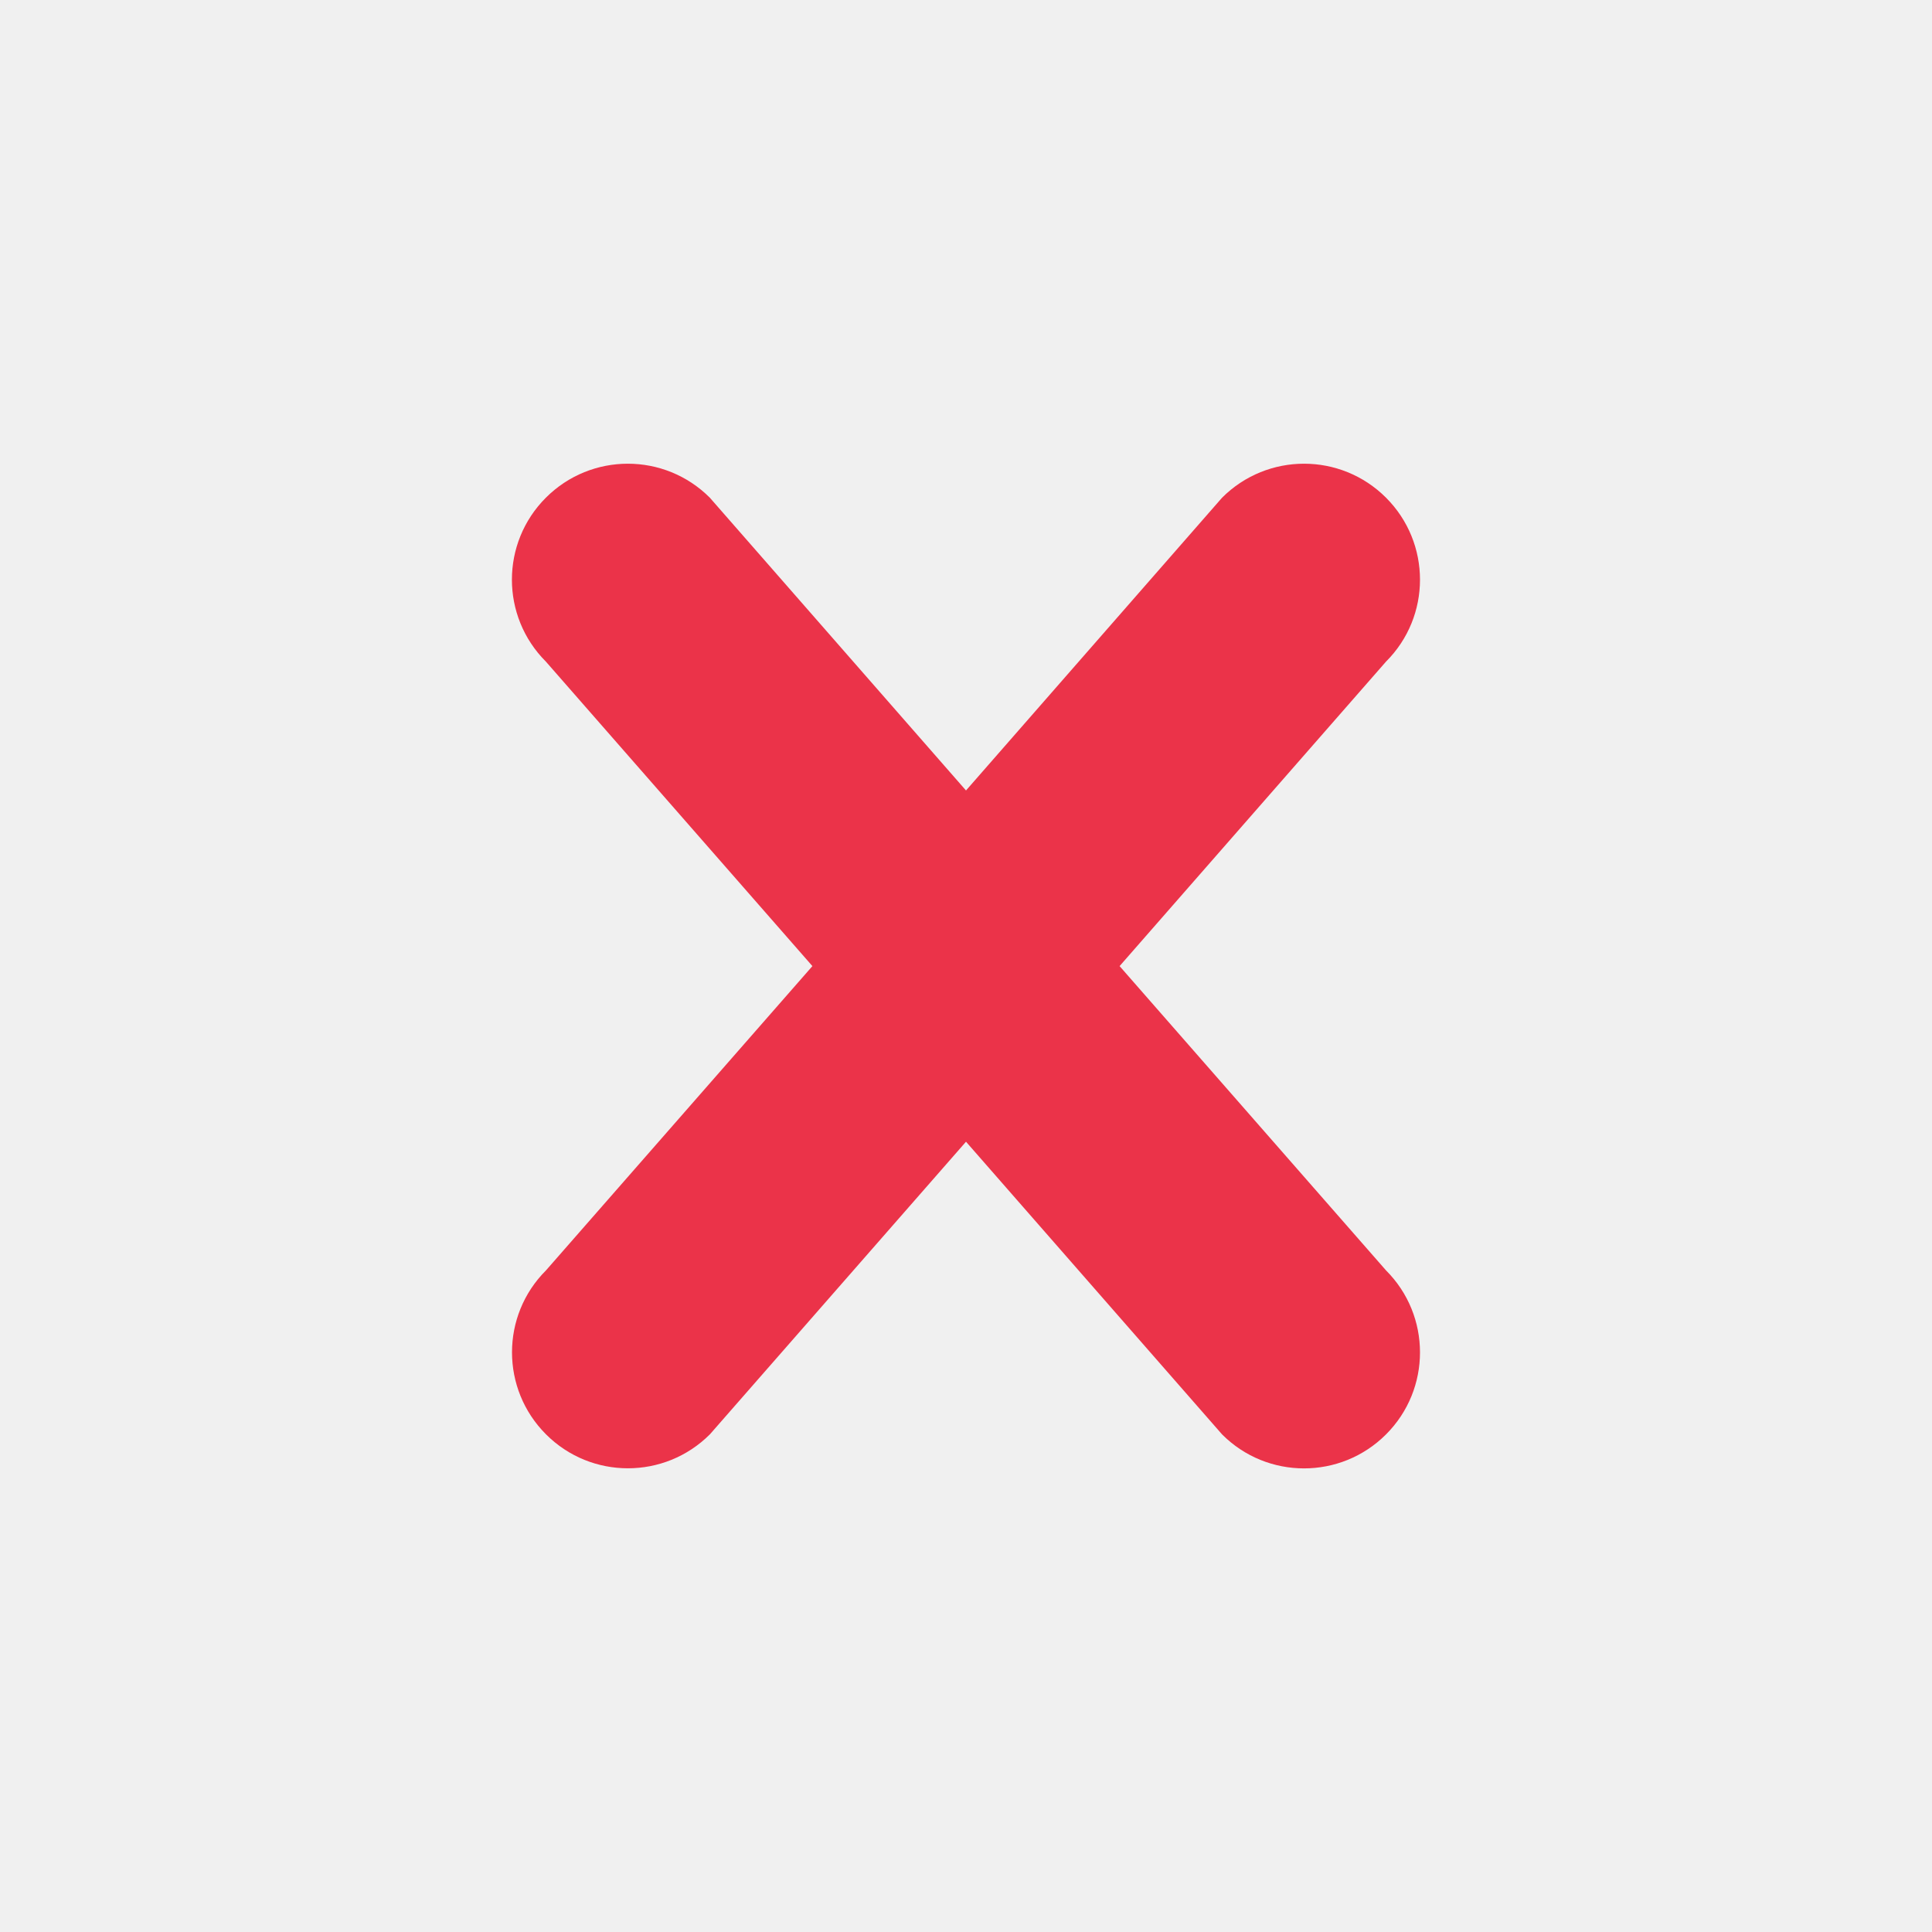
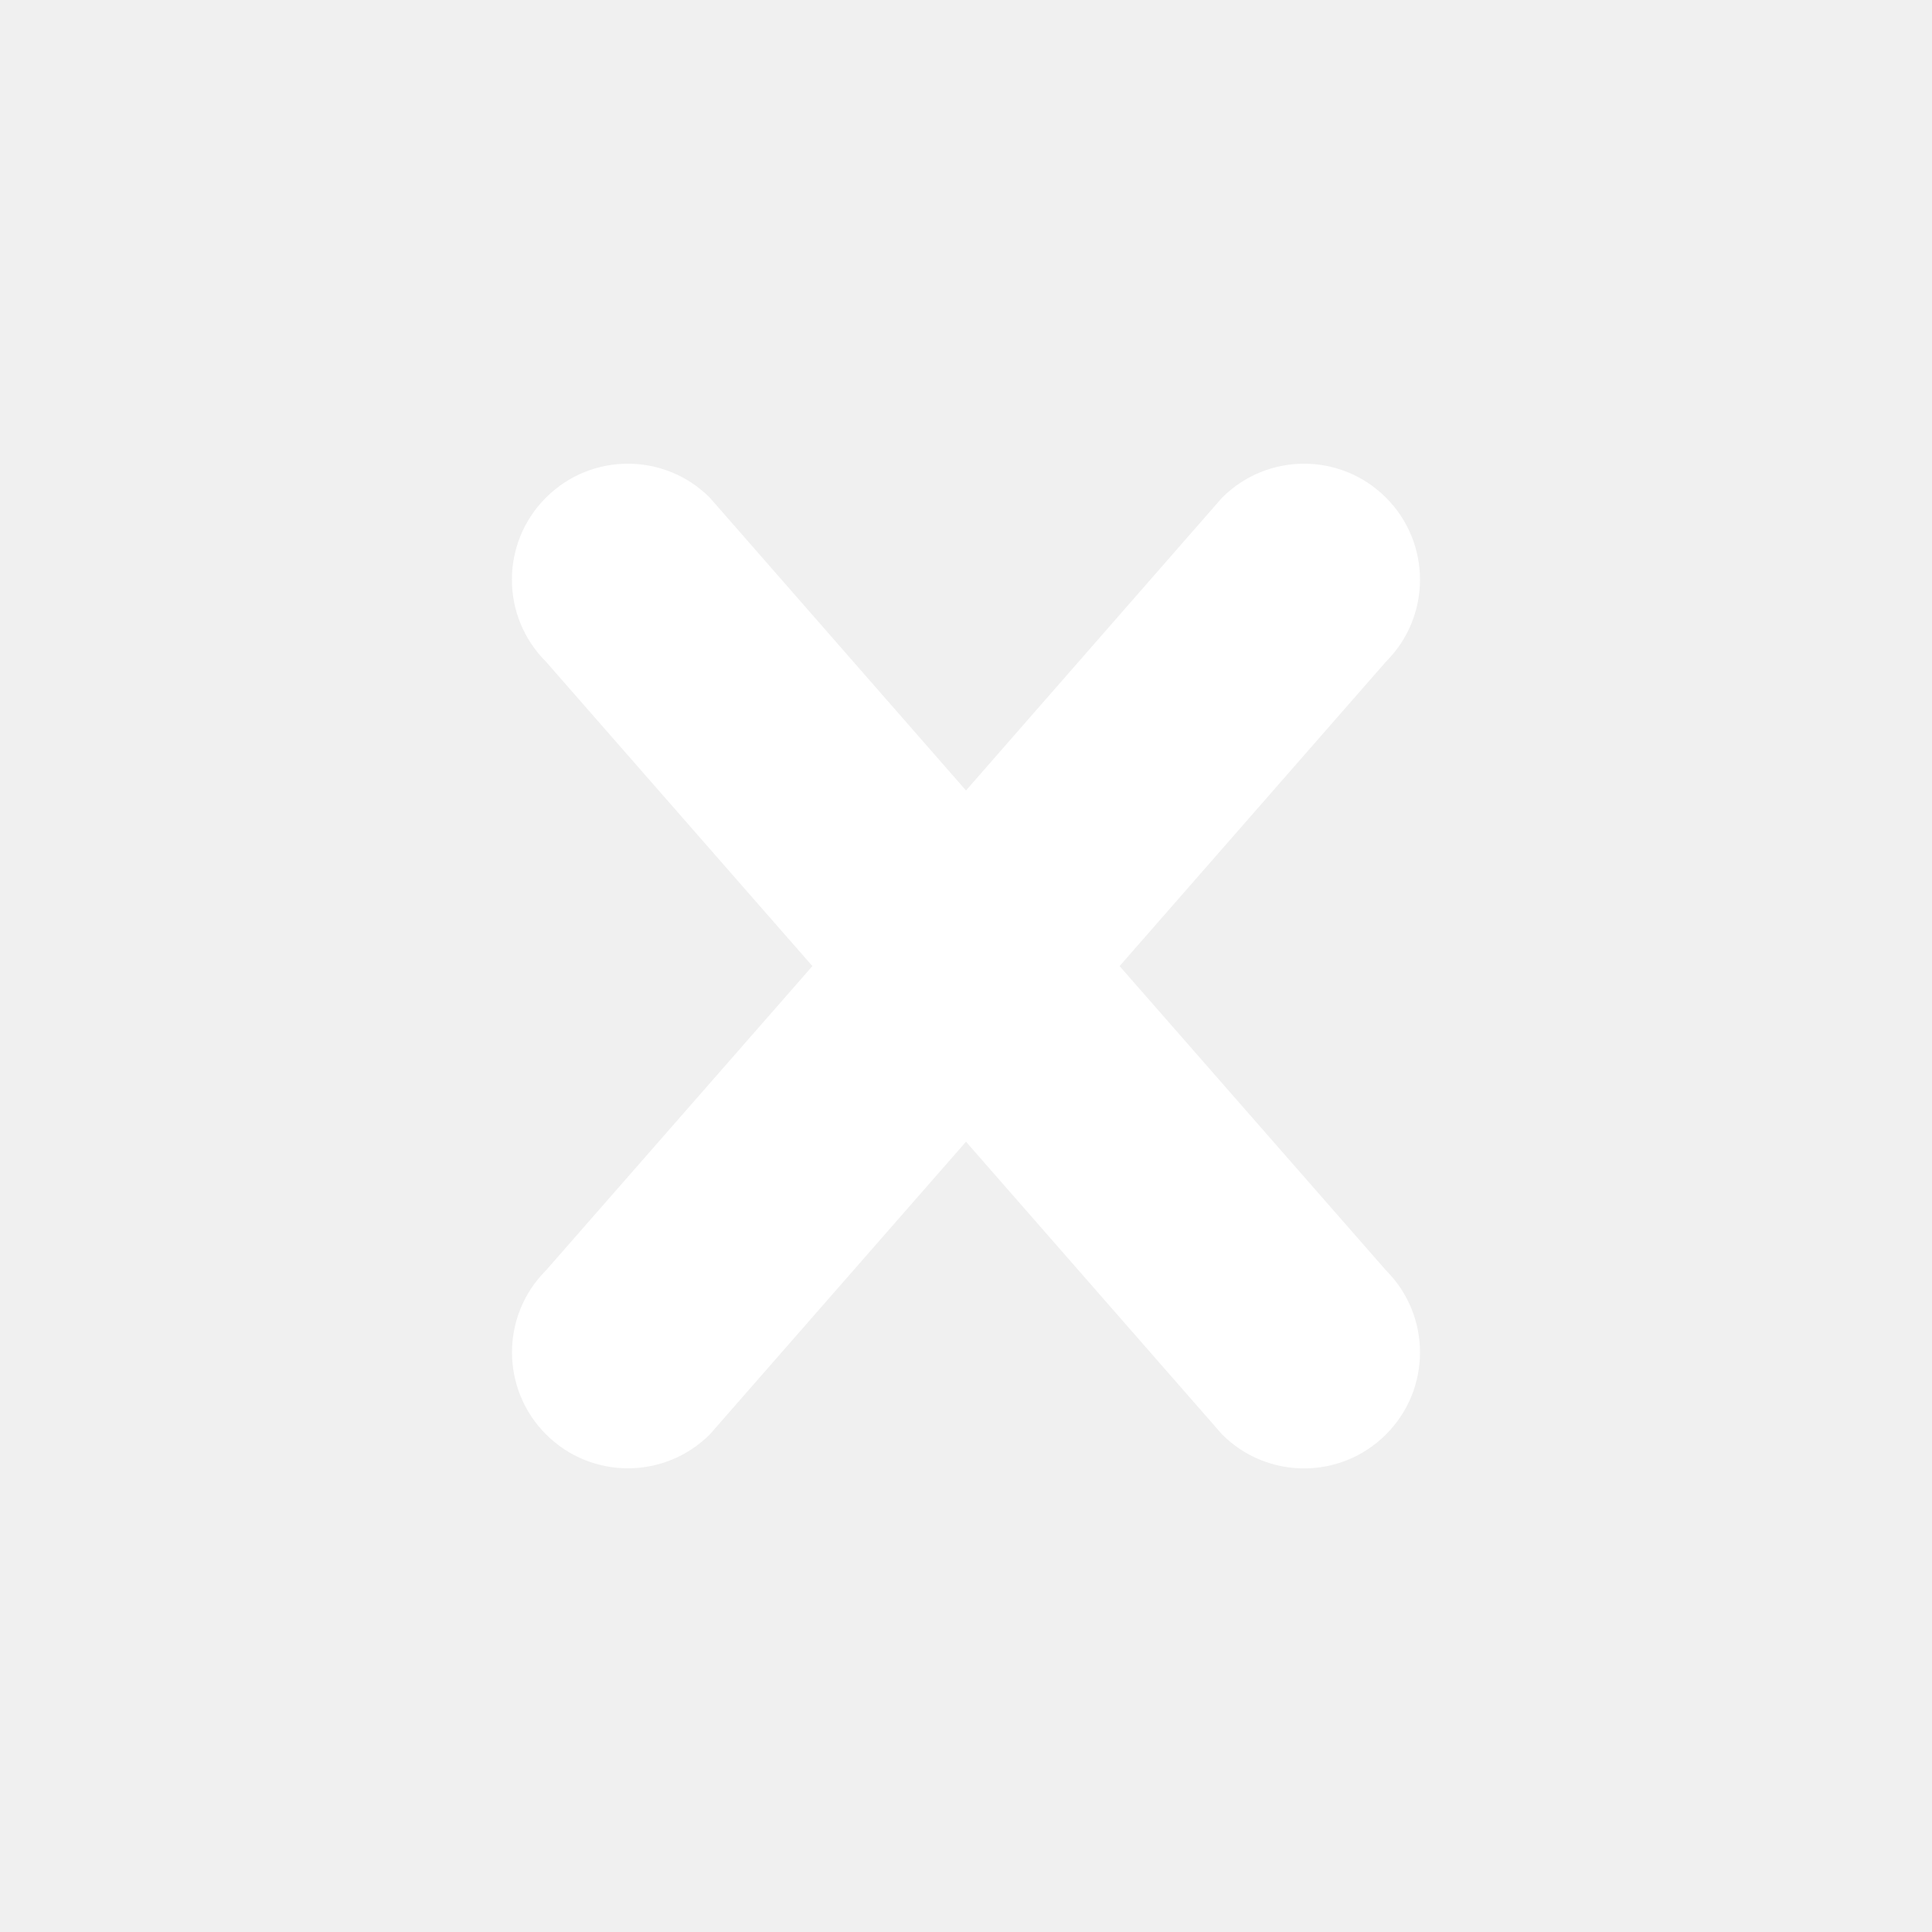
<svg xmlns="http://www.w3.org/2000/svg" version="1.1" id="Cross" x="0px" y="0px" viewBox="0 0 20 20" enable-background="new 0 0 20 20" xml:space="preserve">
-   <path fill="#EB3349" d="M14.348,14.849c-0.469,0.469-1.229,0.469-1.697,0L10,11.819l-2.651,3.029c-0.469,0.469-1.229,0.469-1.697,0  c-0.469-0.469-0.469-1.229,0-1.697l2.758-3.15L5.651,6.849c-0.469-0.469-0.469-1.228,0-1.697c0.469-0.469,1.228-0.469,1.697,0  L10,8.183l2.651-3.031c0.469-0.469,1.228-0.469,1.697,0c0.469,0.469,0.469,1.229,0,1.697l-2.758,3.152l2.758,3.15  C14.817,13.62,14.817,14.38,14.348,14.849z" />
+   <path fill="#FFF" d="M14.348,14.849c-0.469,0.469-1.229,0.469-1.697,0L10,11.819l-2.651,3.029c-0.469,0.469-1.229,0.469-1.697,0  c-0.469-0.469-0.469-1.229,0-1.697l2.758-3.15L5.651,6.849c-0.469-0.469-0.469-1.228,0-1.697c0.469-0.469,1.228-0.469,1.697,0  L10,8.183l2.651-3.031c0.469-0.469,1.228-0.469,1.697,0c0.469,0.469,0.469,1.229,0,1.697l-2.758,3.152l2.758,3.15  C14.817,13.62,14.817,14.38,14.348,14.849z" />
</svg>
